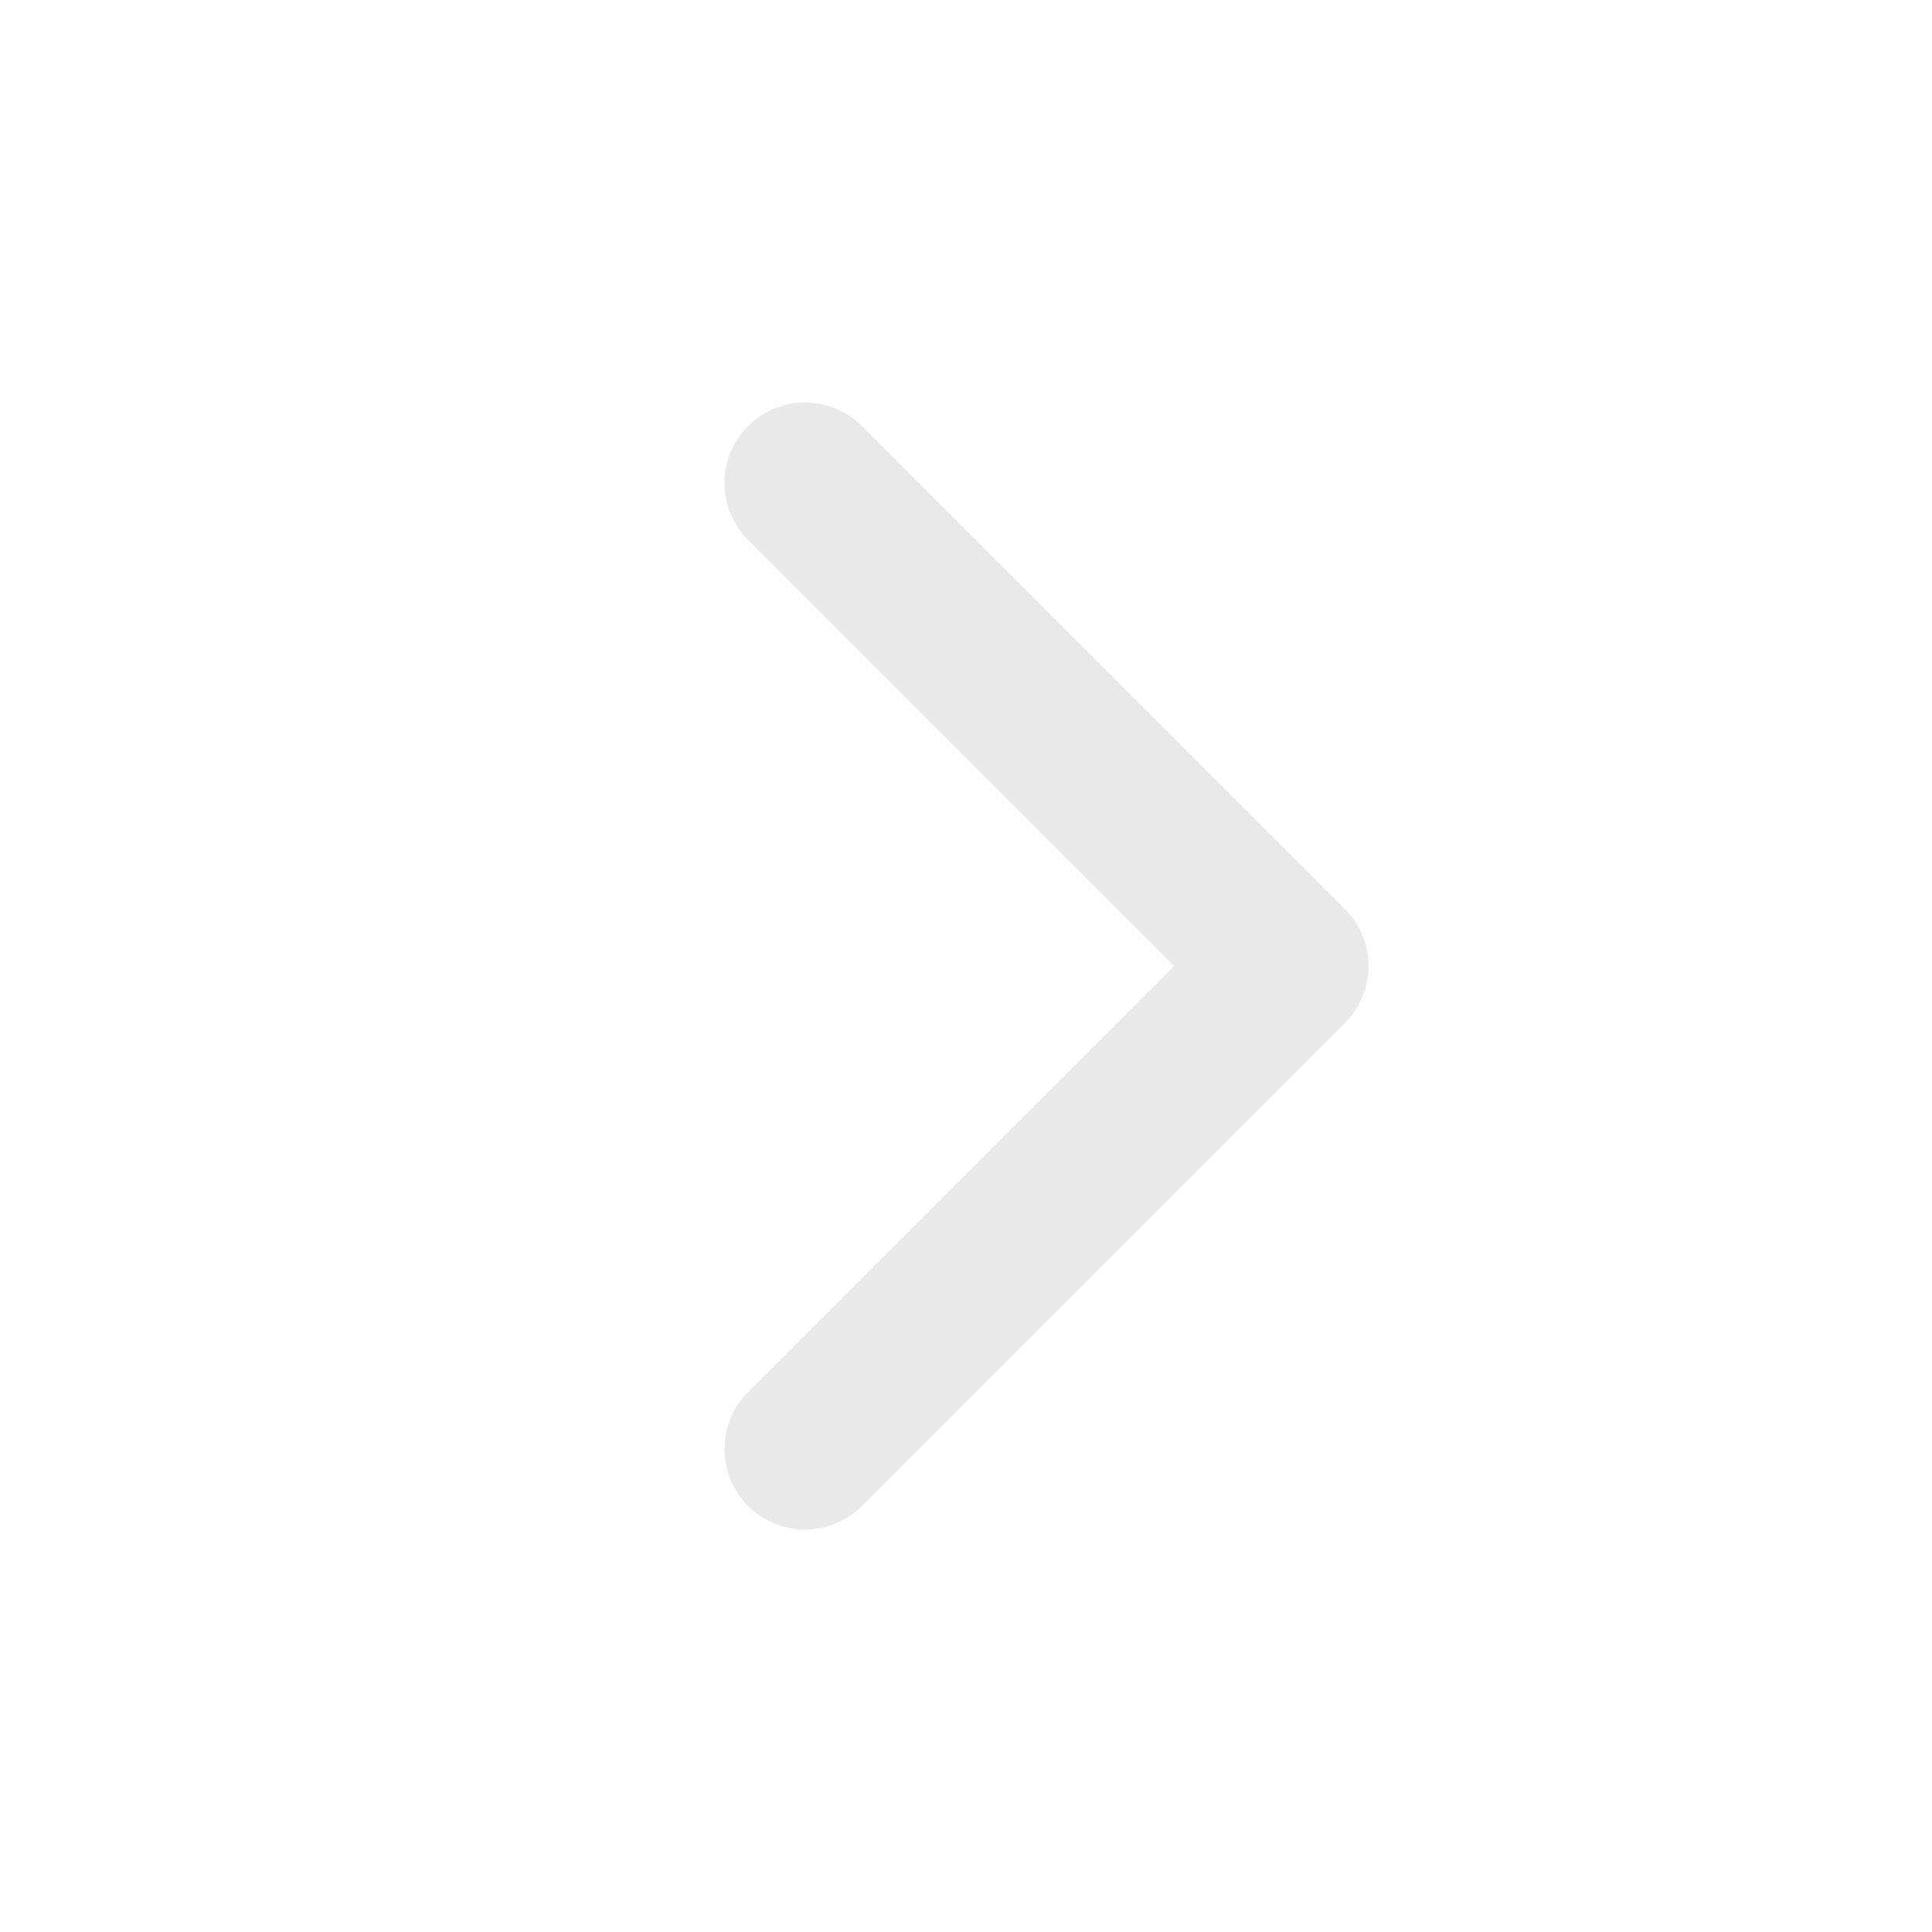
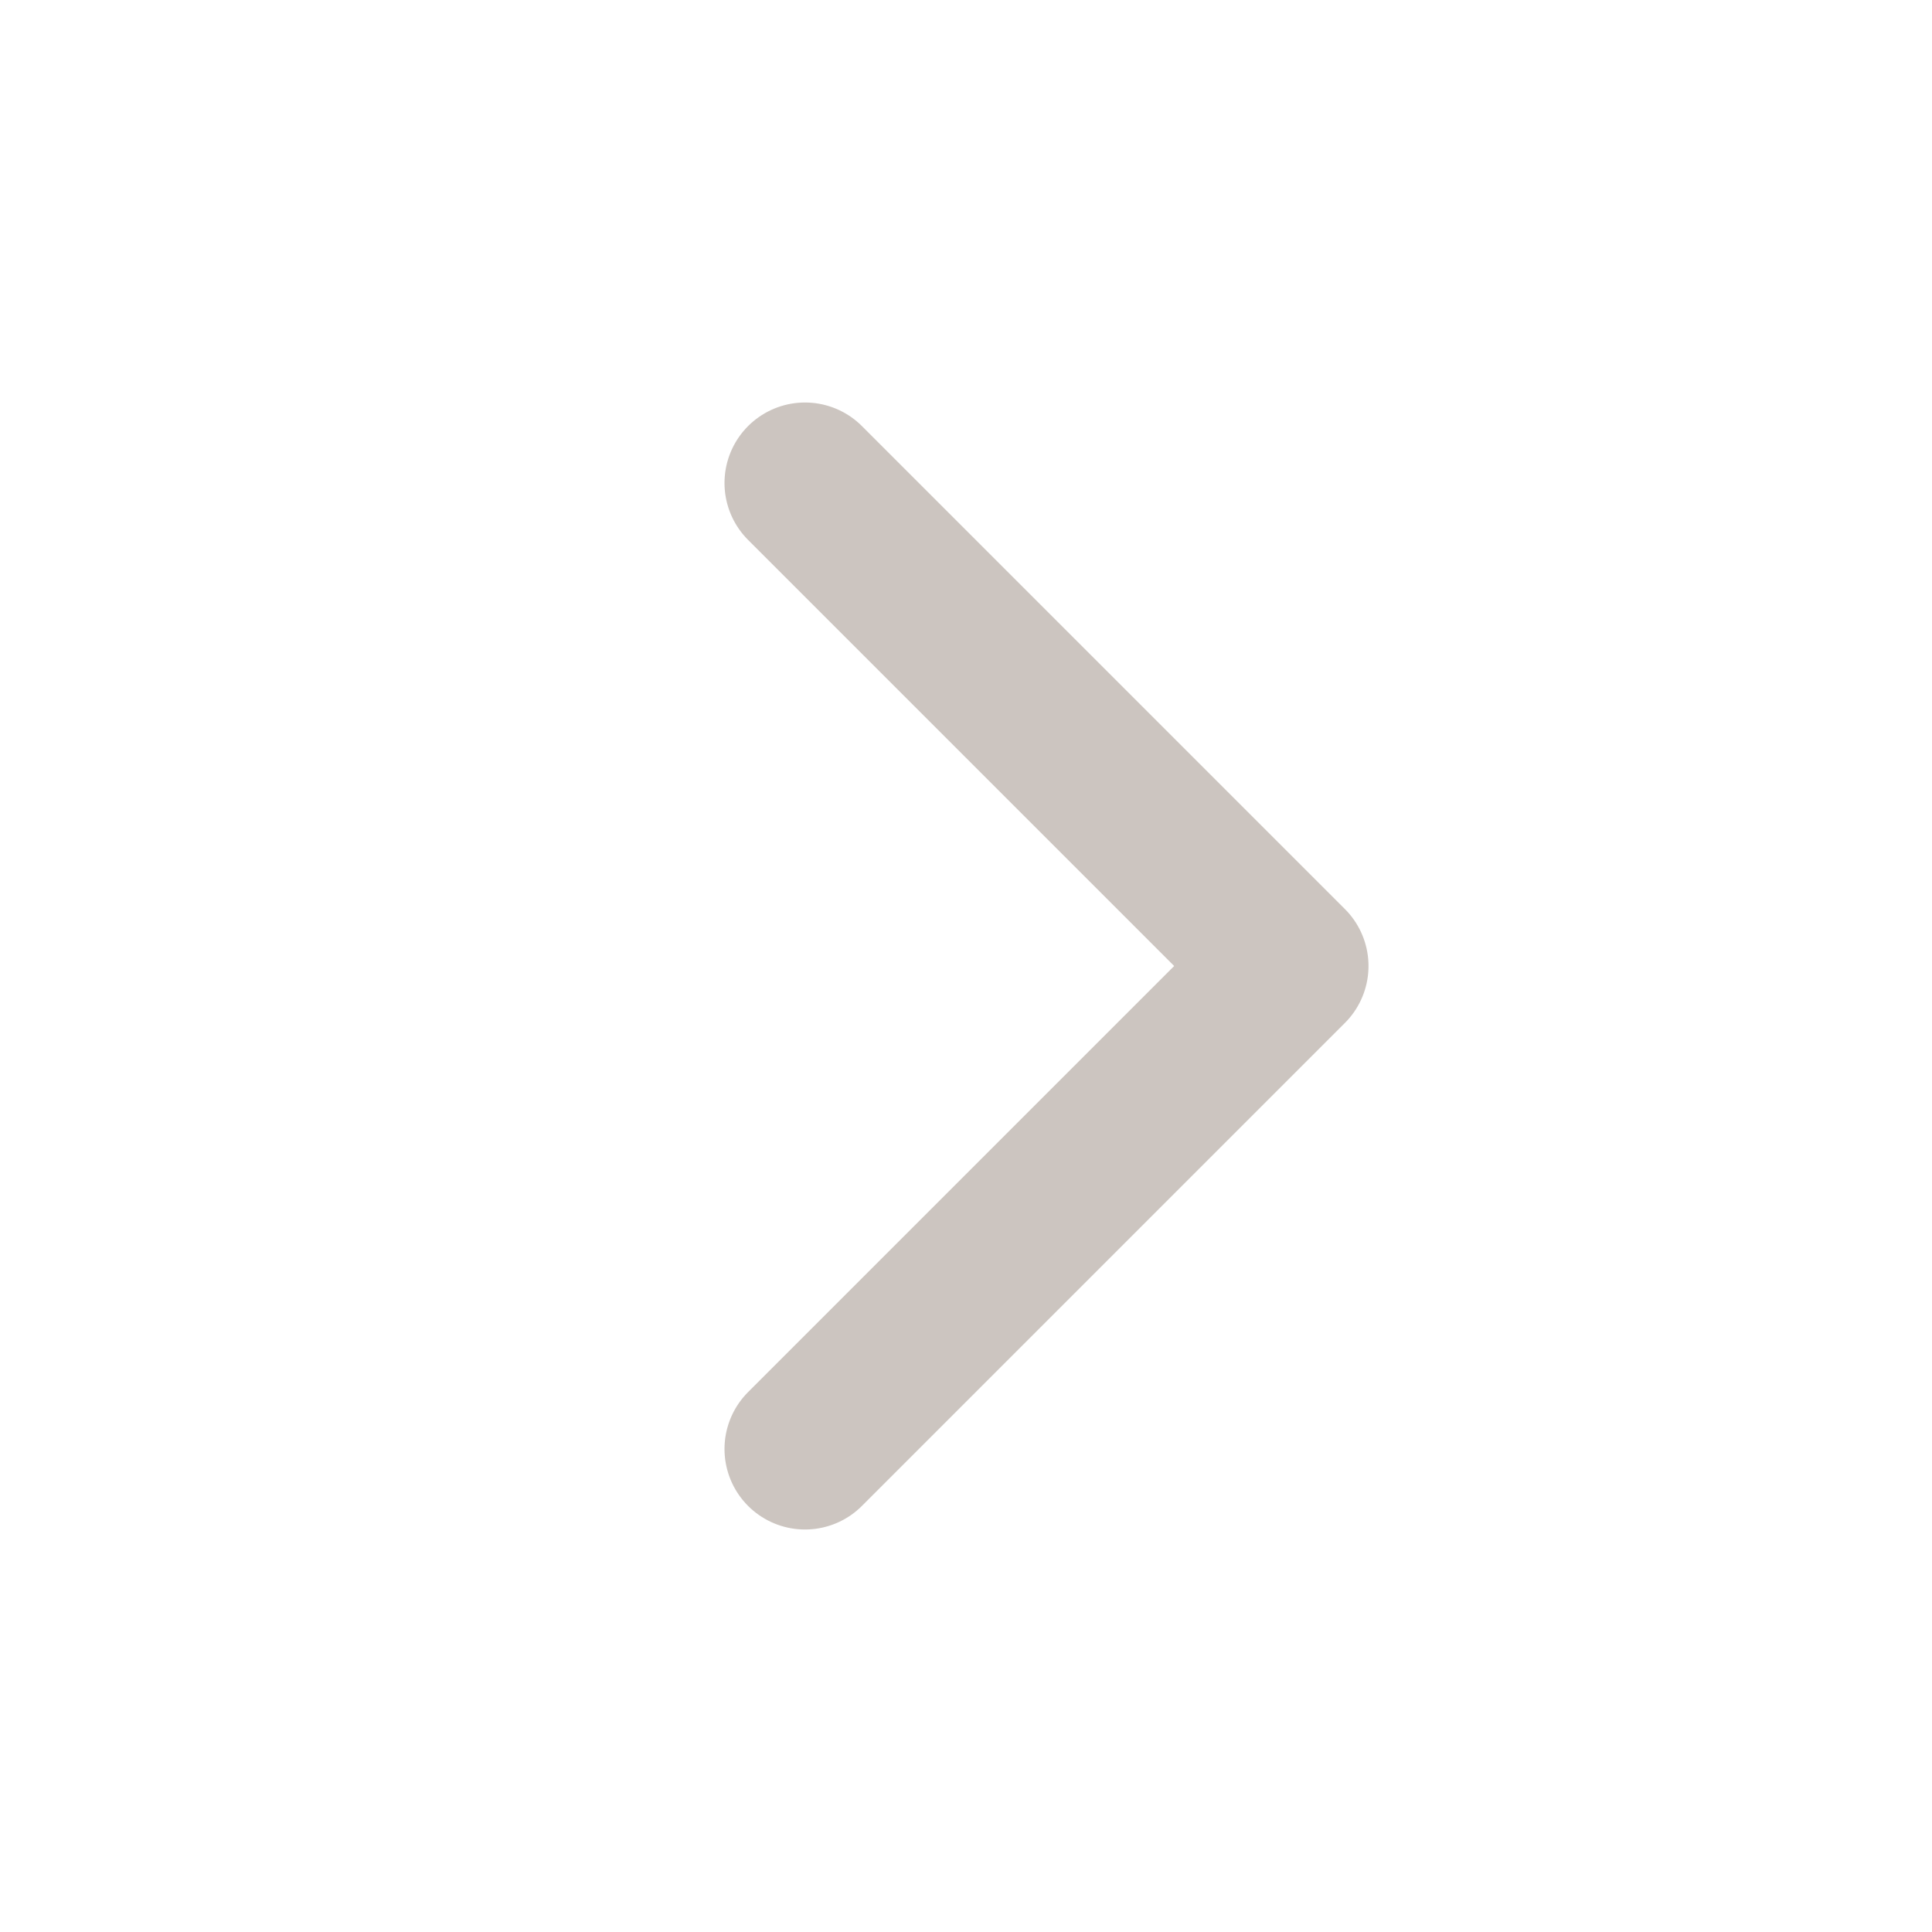
<svg xmlns="http://www.w3.org/2000/svg" width="24" height="24" viewBox="0 0 24 24" fill="none">
-   <path d="M10 6L16 12L10 18" stroke="#E9E9E9" stroke-width="2" stroke-linecap="round" stroke-linejoin="round" />
+   <path d="M10 6L16 12L10 18" stroke="#ccc5c0" stroke-width="2" stroke-linecap="round" stroke-linejoin="round" />
</svg>
